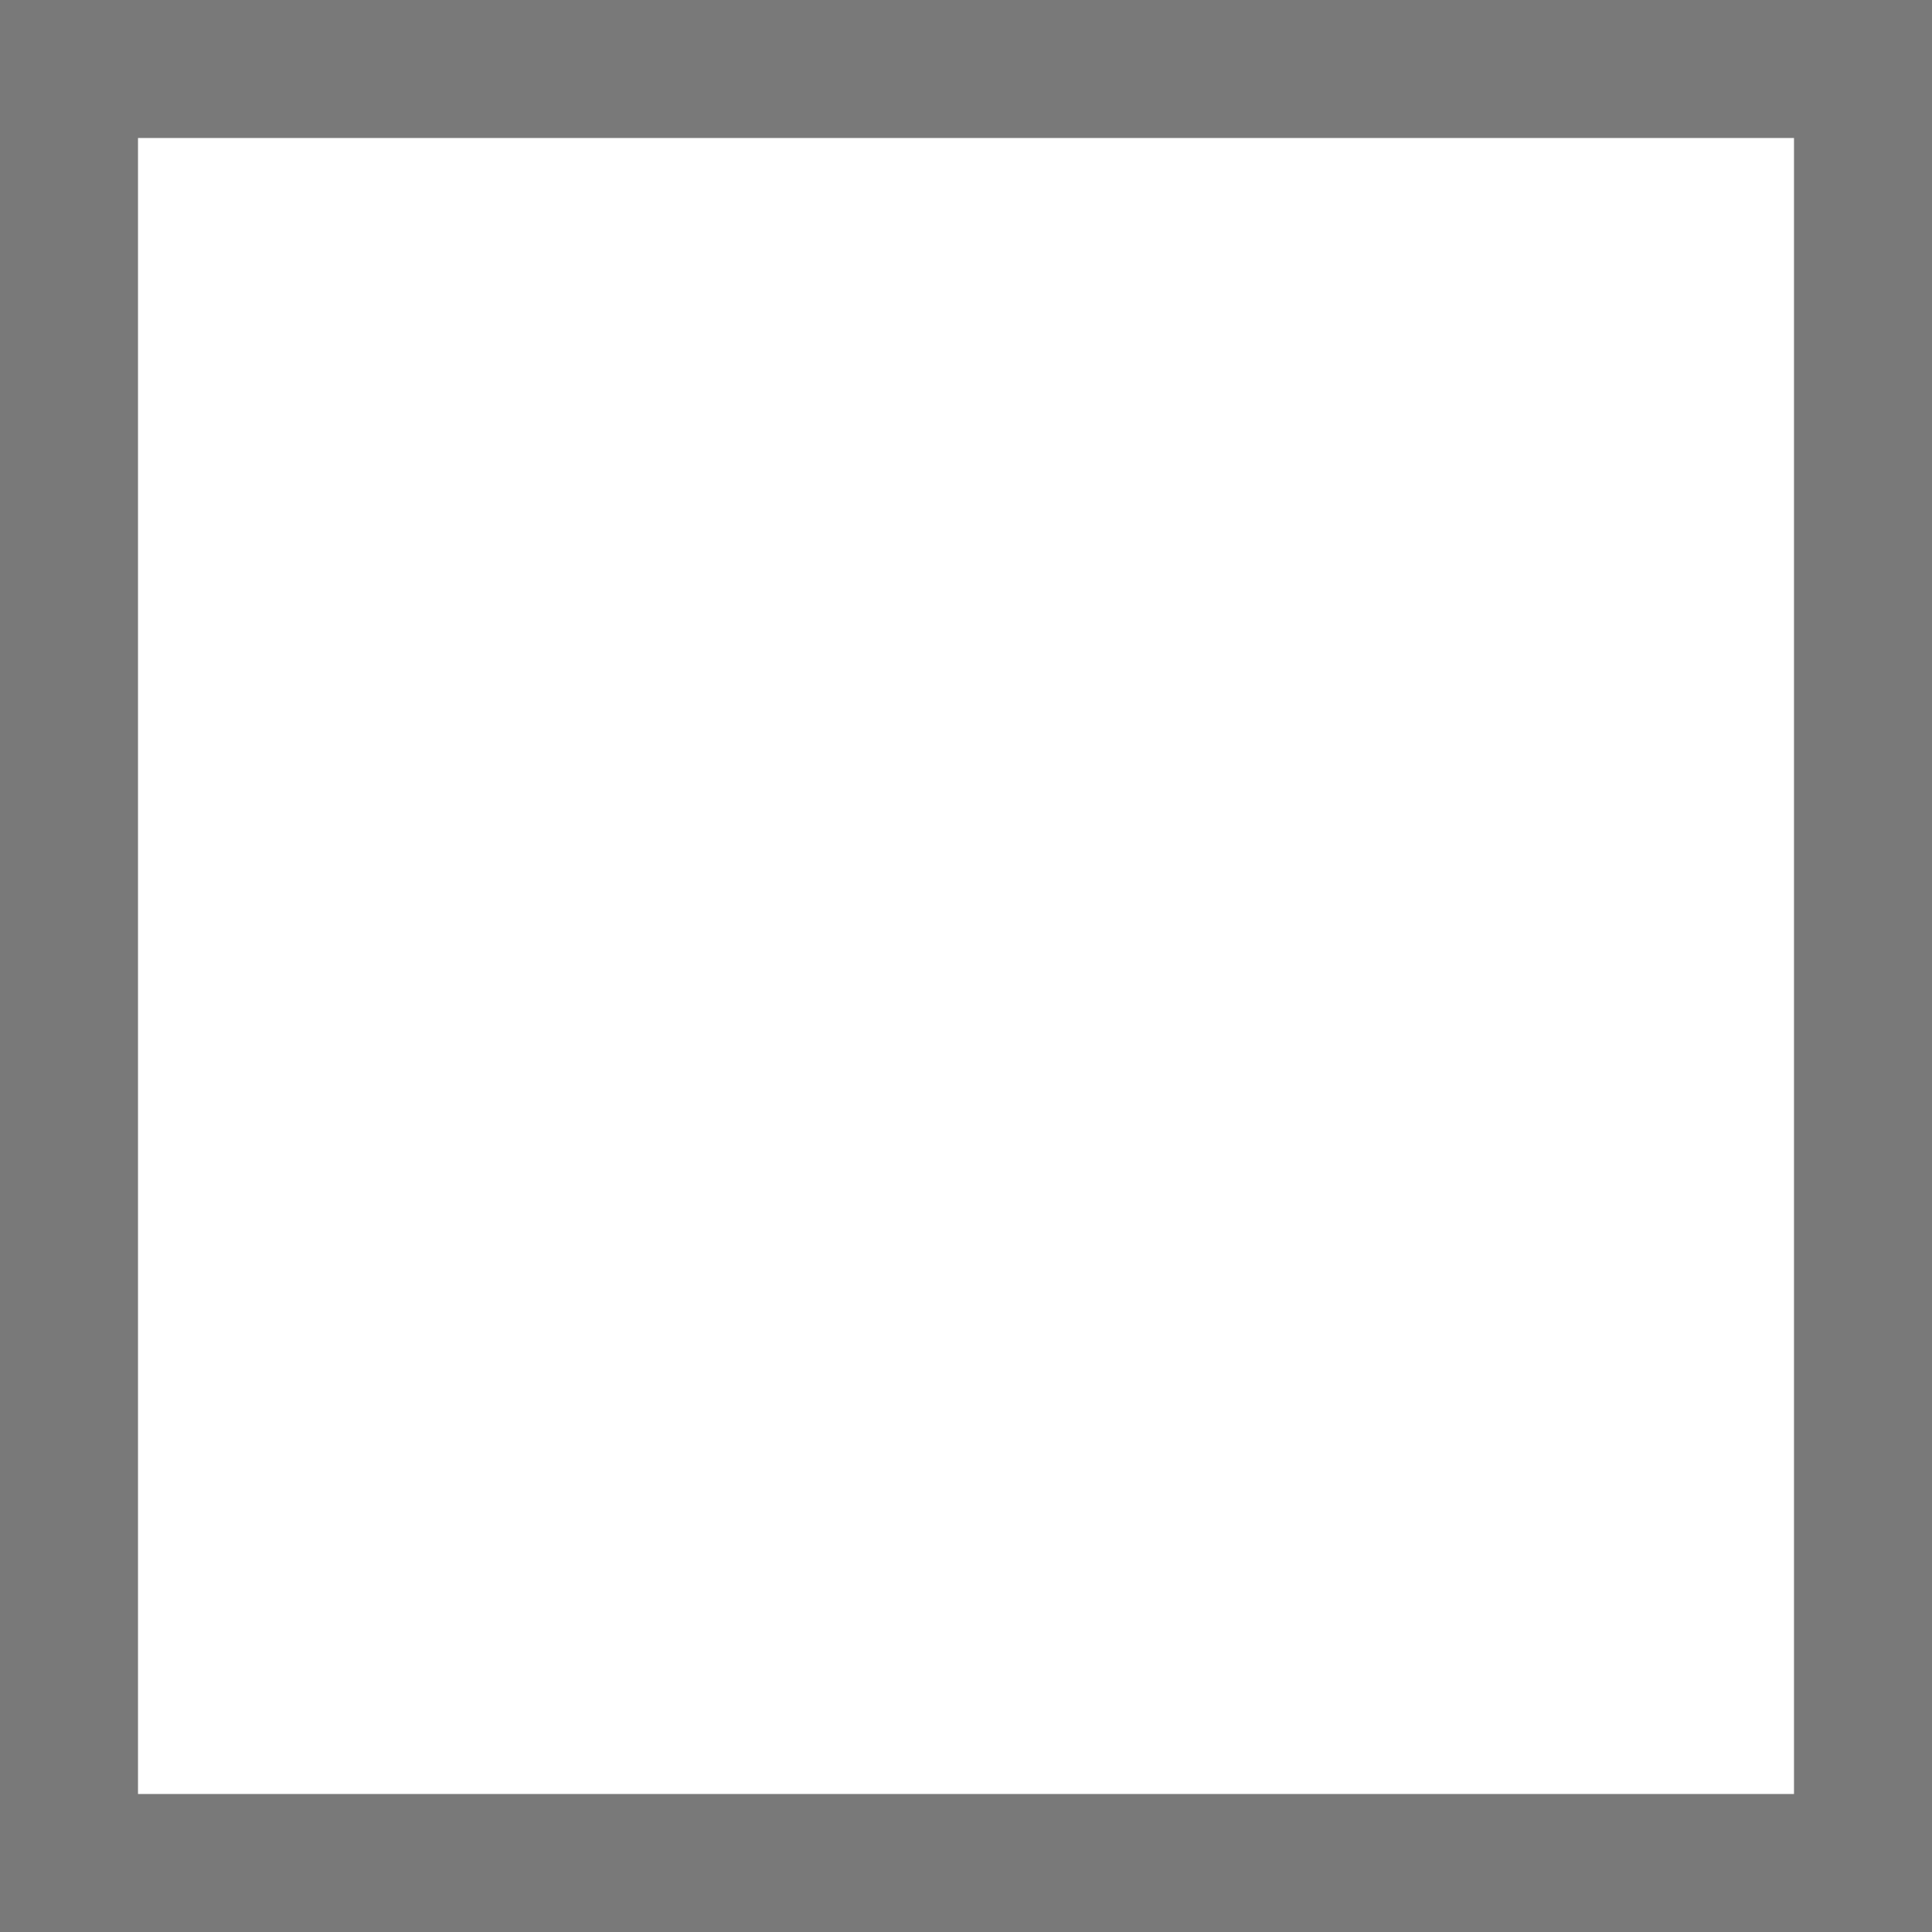
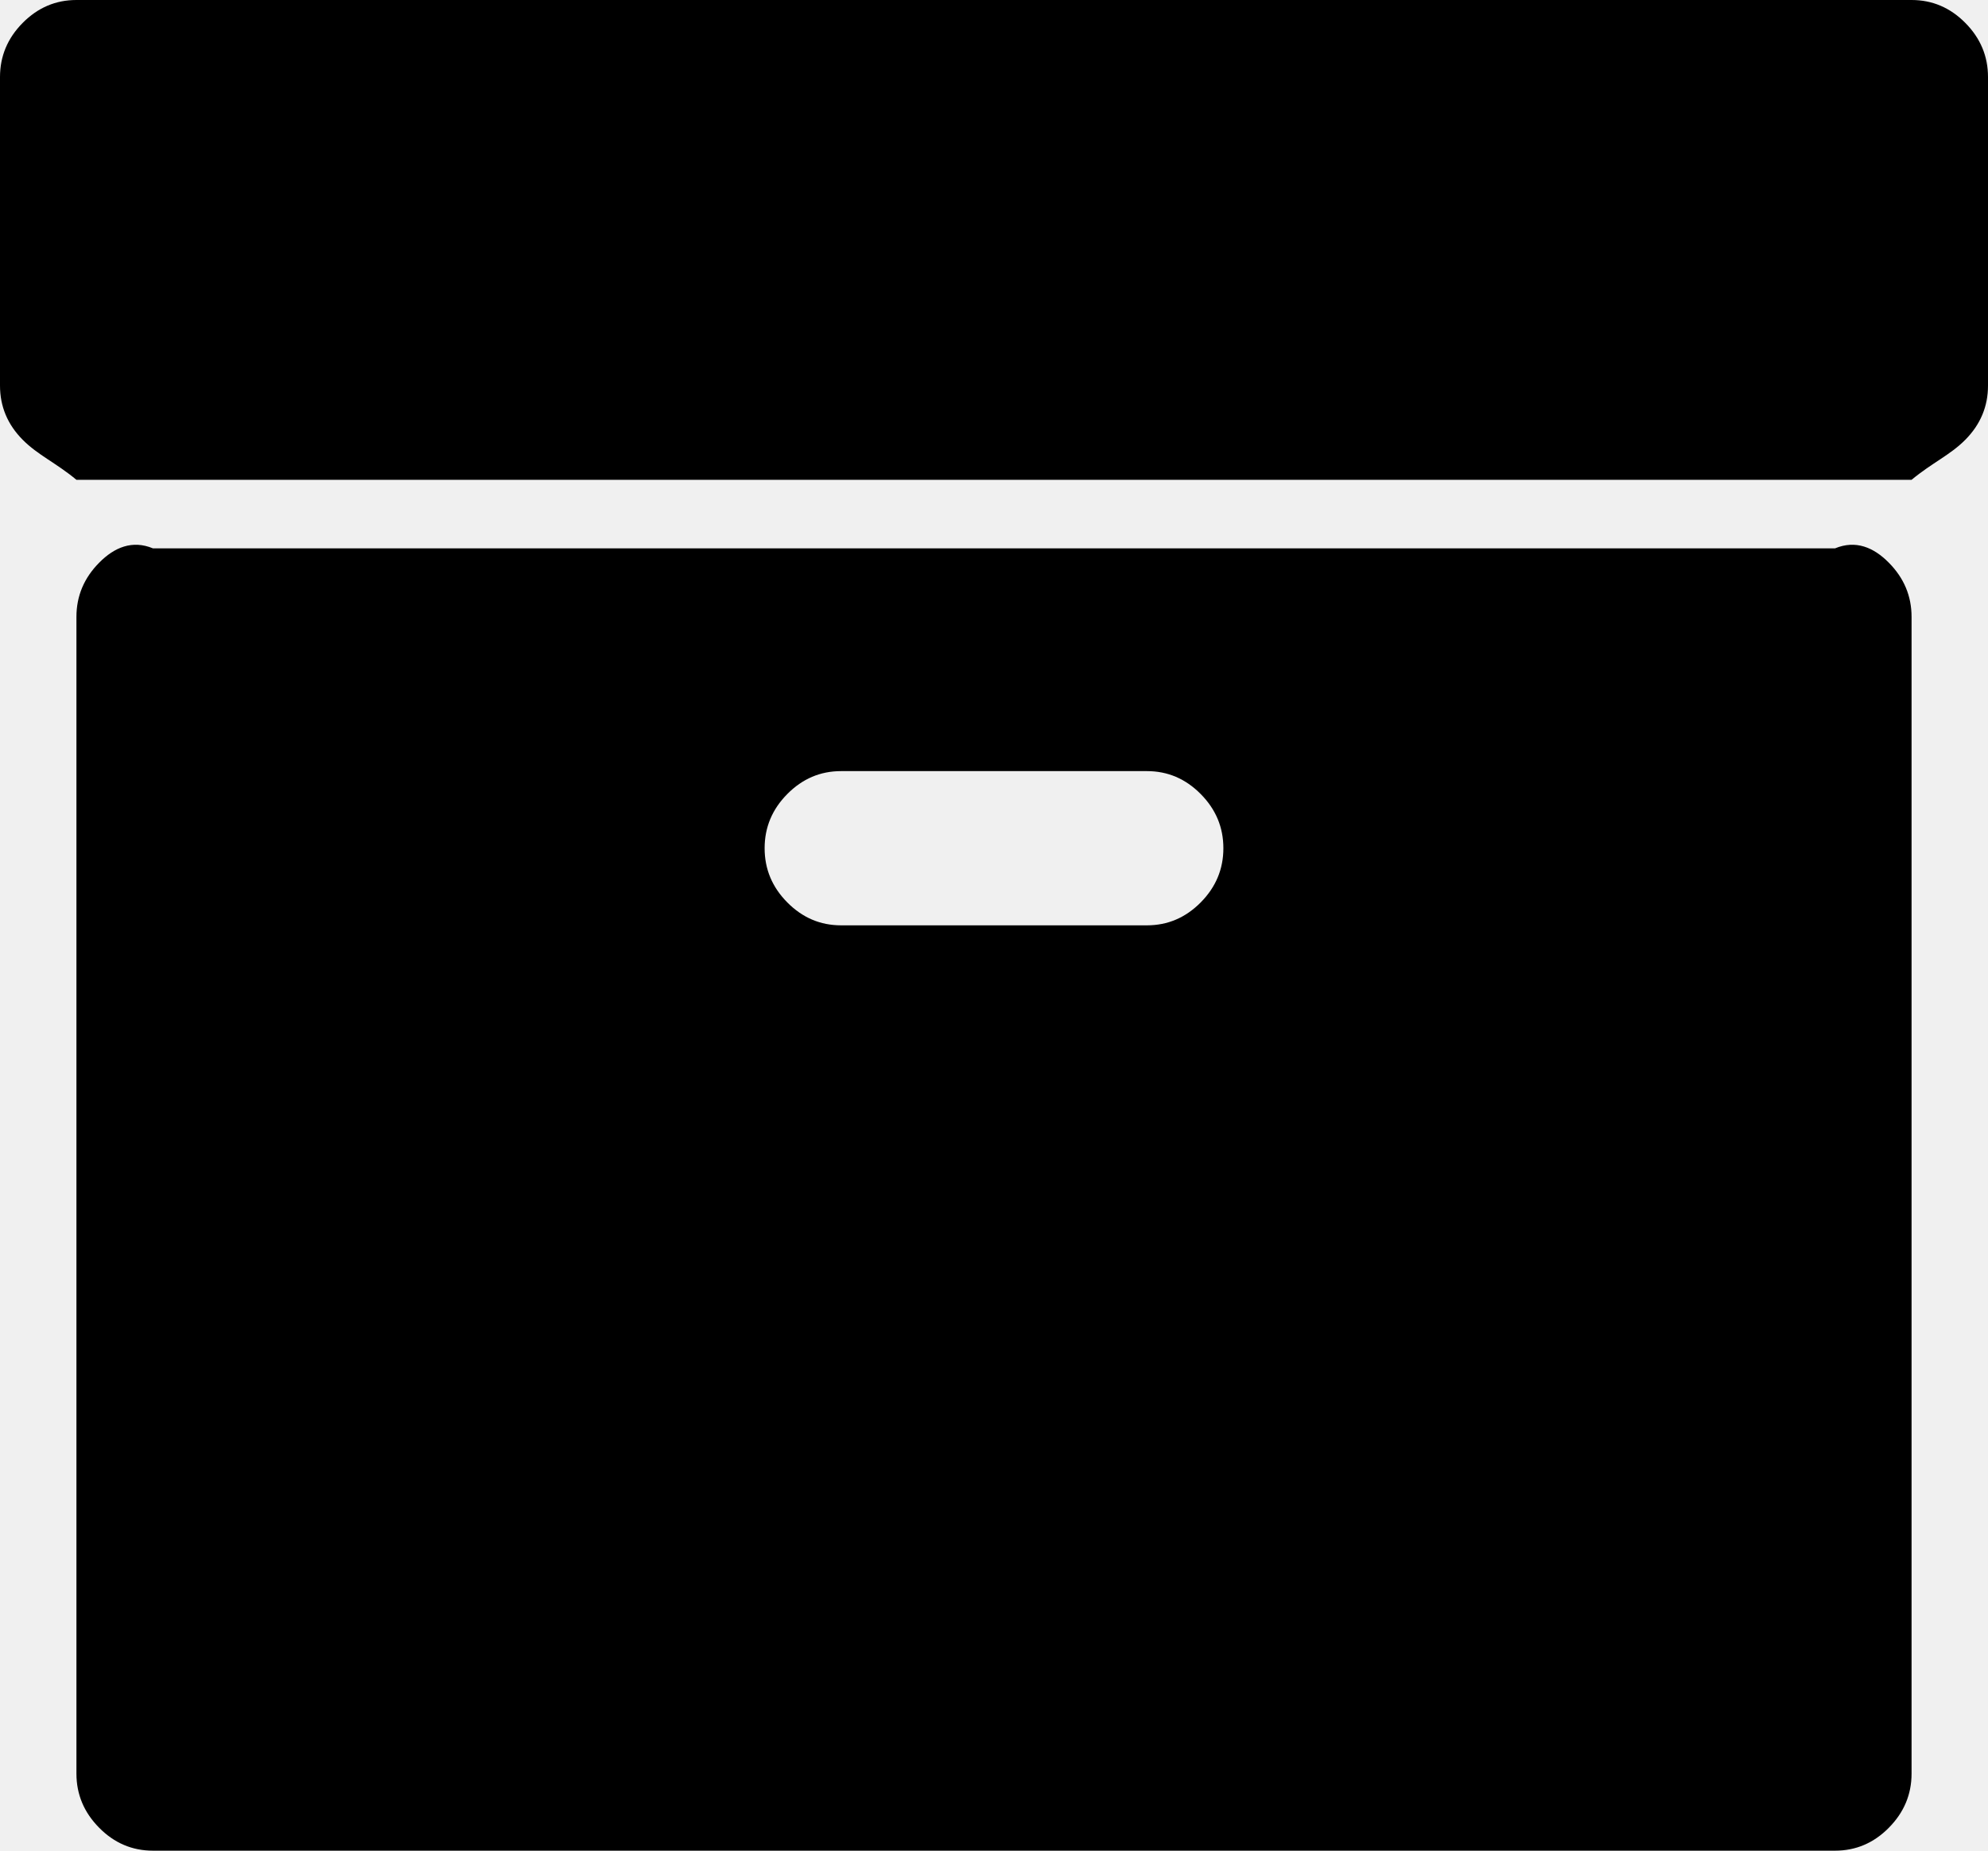
- <svg xmlns="http://www.w3.org/2000/svg" version="1.1" width="14px" height="14px" viewBox="2570 508  14 14">
-   <path d="M 2570.5 508.5  L 2583.5 508.5  L 2583.5 521.5  L 2570.5 521.5  L 2570.5 508.5  Z " fill-rule="nonzero" fill="#ffffff" stroke="none" />
-   <path d="M 2570.5 508.5  L 2583.5 508.5  L 2583.5 521.5  L 2570.5 521.5  L 2570.5 508.5  Z " stroke-width="1" stroke="#797979" fill="none" />
+ <svg xmlns="http://www.w3.org/2000/svg" version="1.1" width="29px" height="27px">
+   <g transform="matrix(1 0 0 1 -622 -1006 )">
+     <path d="M 17.515 13.166  C 17.736 12.943  17.846 12.68  17.846 12.375  C 17.846 12.07  17.736 11.807  17.515 11.584  C 17.294 11.361  17.033 11.25  16.731 11.25  L 12.269 11.25  C 11.967 11.25  11.706 11.361  11.485 11.584  C 11.264 11.807  11.154 12.07  11.154 12.375  C 11.154 12.68  11.264 12.943  11.485 13.166  C 11.706 13.389  11.967 13.5  12.269 13.5  L 16.731 13.5  C 17.033 13.5  17.294 13.389  17.515 13.166  Z M 27.553 8.209  C 27.774 8.432  27.885 8.695  27.885 9  L 27.885 25.875  C 27.885 26.18  27.774 26.443  27.553 26.666  C 27.333 26.889  27.071 27  26.769 27  L 2.231 27  C 1.929 27  1.667 26.889  1.447 26.666  C 1.226 26.443  1.115 26.18  1.115 25.875  L 1.115 9  C 1.115 8.695  1.226 8.432  1.447 8.209  C 1.667 7.986  1.929 7.875  2.231 8  L 26.769 8  C 27.071 7.875  27.333 7.986  27.553 8.209  Z M 28.669 0.334  C 28.89 0.557  29 0.82  29 1.125  L 29 5.625  C 29 5.93  28.89 6.193  28.669 6.416  C 28.448 6.639  28.187 6.75  27.885 7  L 1.115 7  C 0.813 6.75  0.552 6.639  0.331 6.416  C 0.11 6.193  0 5.93  0 5.625  L 0 1.125  C 0 0.82  0.11 0.557  0.331 0.334  C 0.552 0.111  0.813 0  1.115 0  L 27.885 0  C 28.187 0  28.448 0.111  28.669 0.334  Z " fill-rule="nonzero" fill="#000000" stroke="none" transform="matrix(1 0 0 1 622 1006 )" />
+   </g>
</svg>
